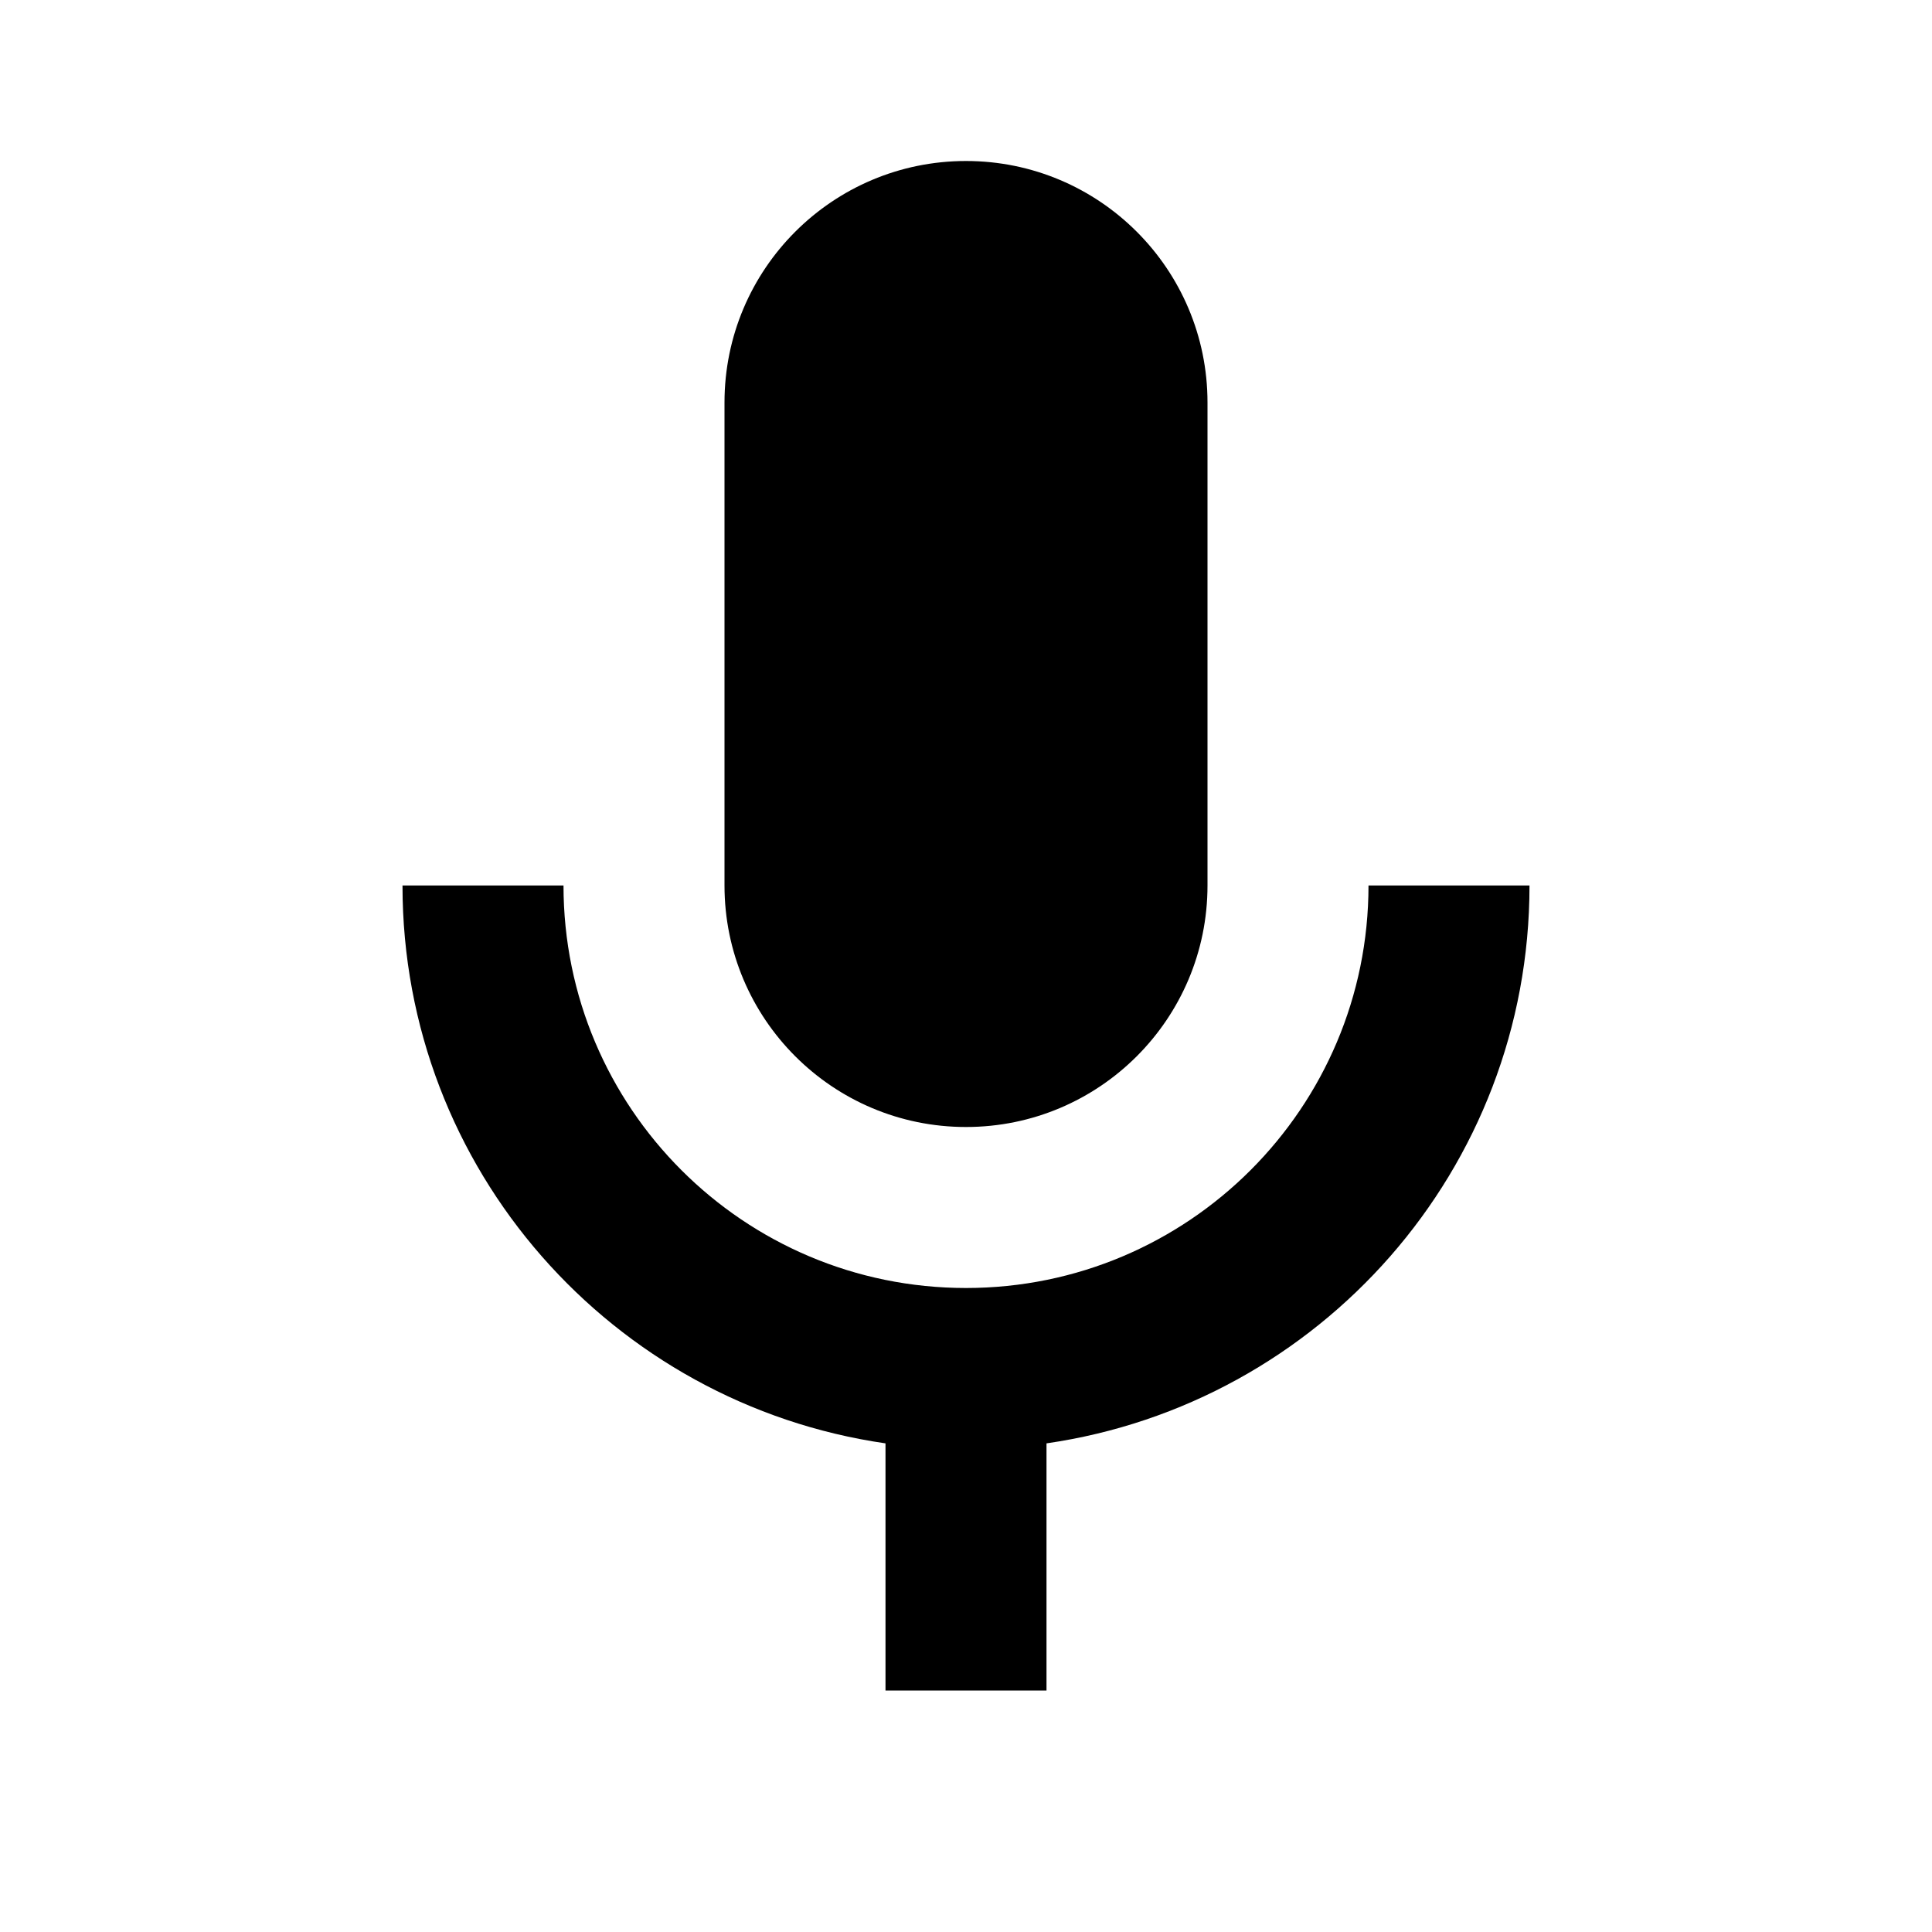
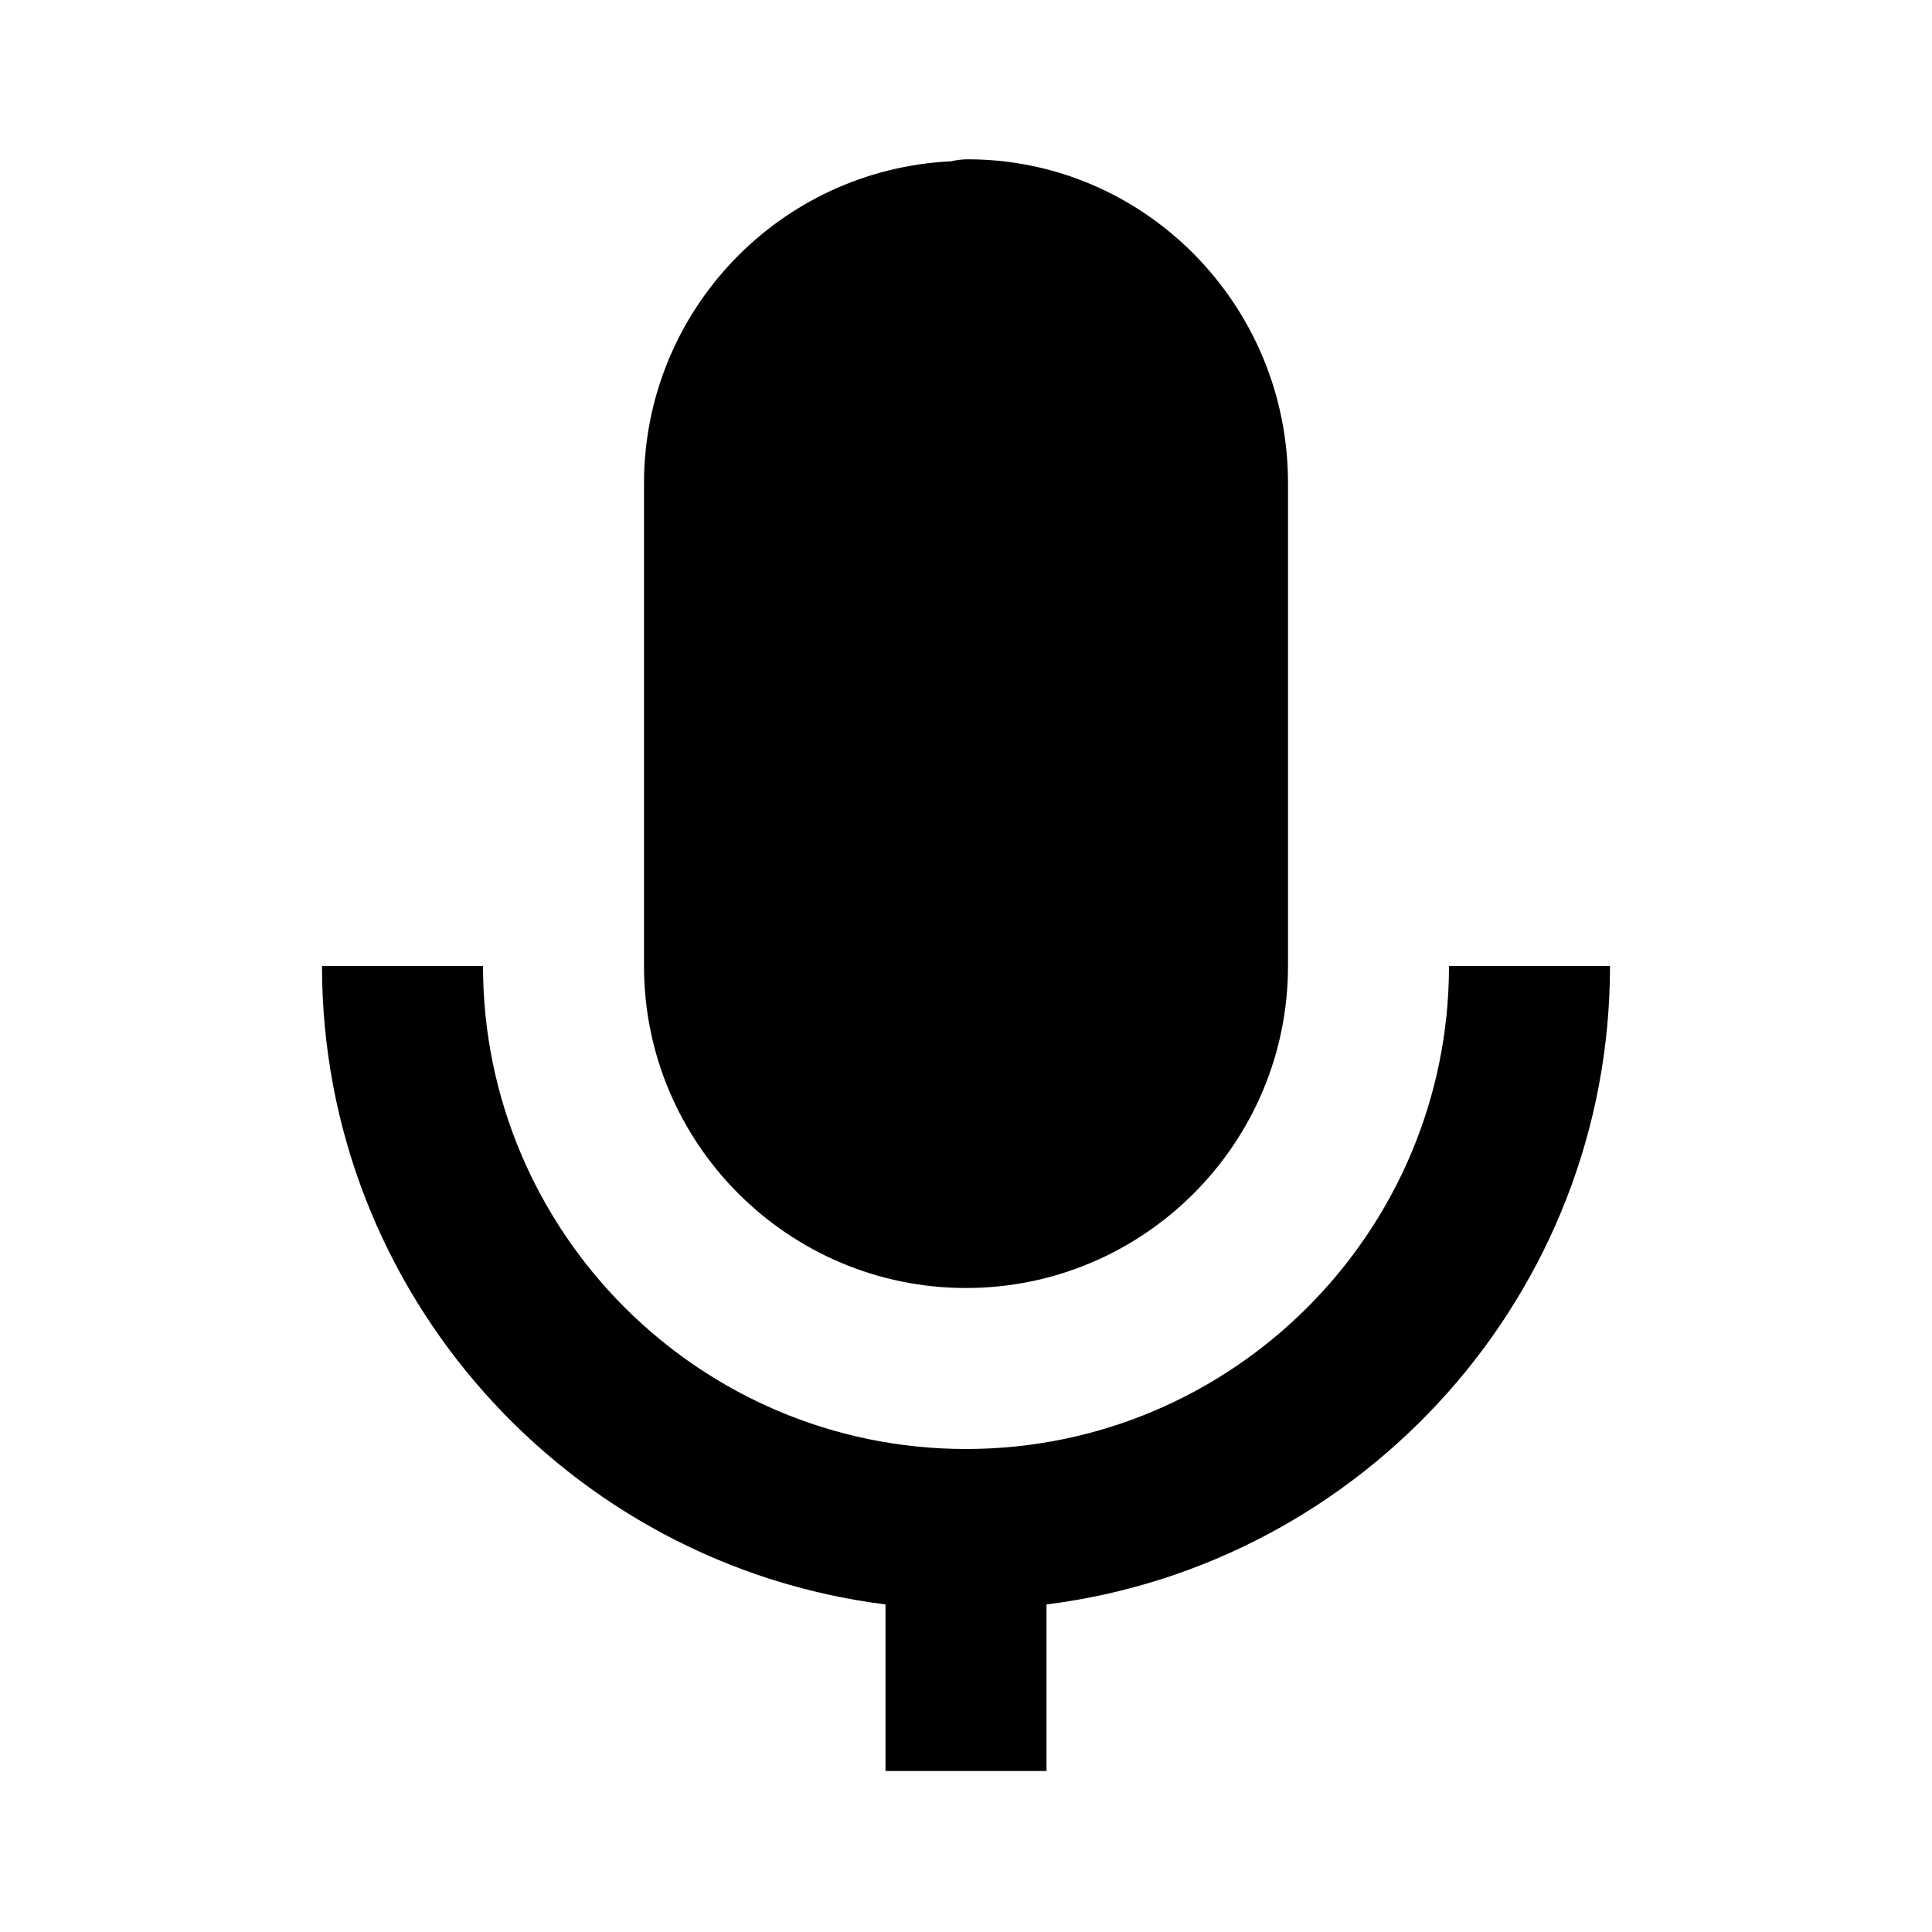
- <svg xmlns="http://www.w3.org/2000/svg" version="1.1" width="24" height="24" viewBox="0 0 24 24">
-   <path d="M12,2A3,3 0 0,1 15,5V11A3,3 0 0,1 12,14A3,3 0 0,1 9,11V5A3,3 0 0,1 12,2M19,11C19,14.53 16.39,17.44 13,17.93V21H11V17.93C7.61,17.44 5,14.53 5,11H7A5,5 0 0,0 12,16A5,5 0 0,0 17,11H19Z" />
+ <svg xmlns="http://www.w3.org/2000/svg" width="256" height="256" preserveAspectRatio="xMidYMid meet" viewBox="0 0 24 24" style="-ms-transform: rotate(360deg); -webkit-transform: rotate(360deg); transform: rotate(360deg);">
+   <path fill="currentColor" d="M12 16c2.206 0 4-1.794 4-4V6c0-2.217-1.785-4.021-3.979-4.021a.933.933 0 0 0-.209.025A4.006 4.006 0 0 0 8 6v6c0 2.206 1.794 4 4 4z" />
+   <path fill="currentColor" d="M11 19.931V22h2v-2.069c3.939-.495 7-3.858 7-7.931h-2c0 3.309-2.691 6-6 6s-6-2.691-6-6H4c0 4.072 3.061 7.436 7 7.931z" />
</svg>
